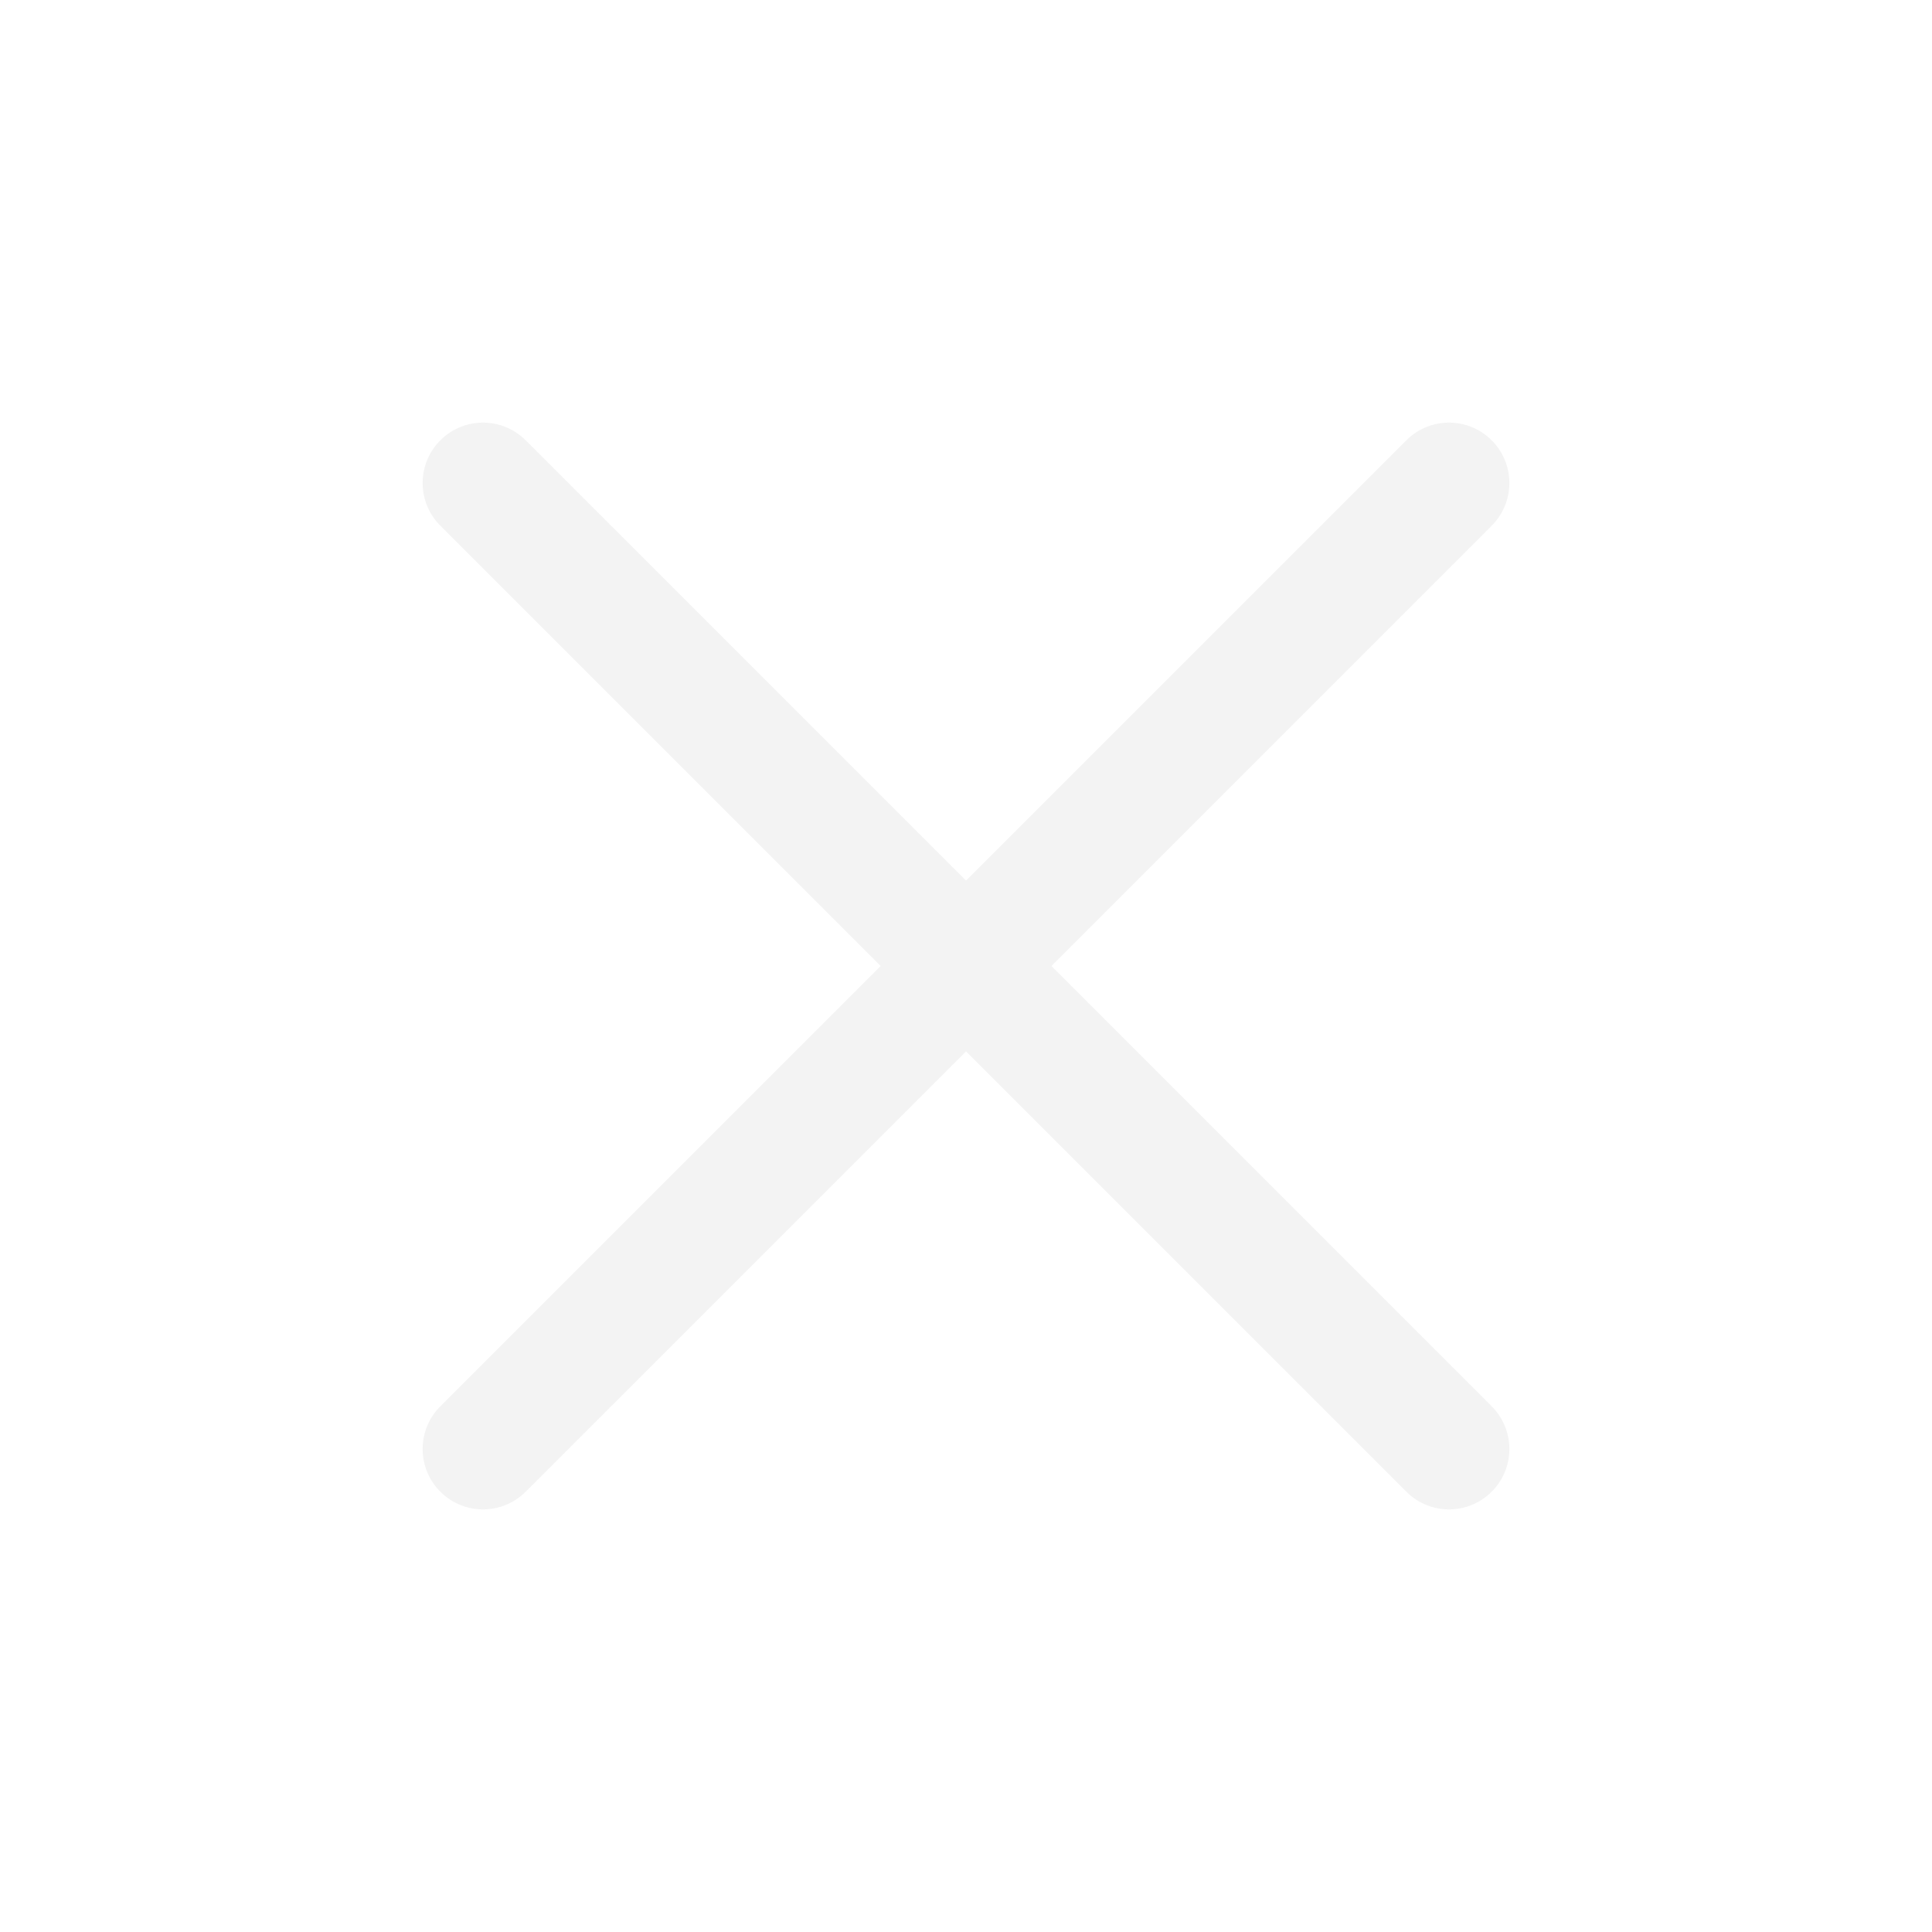
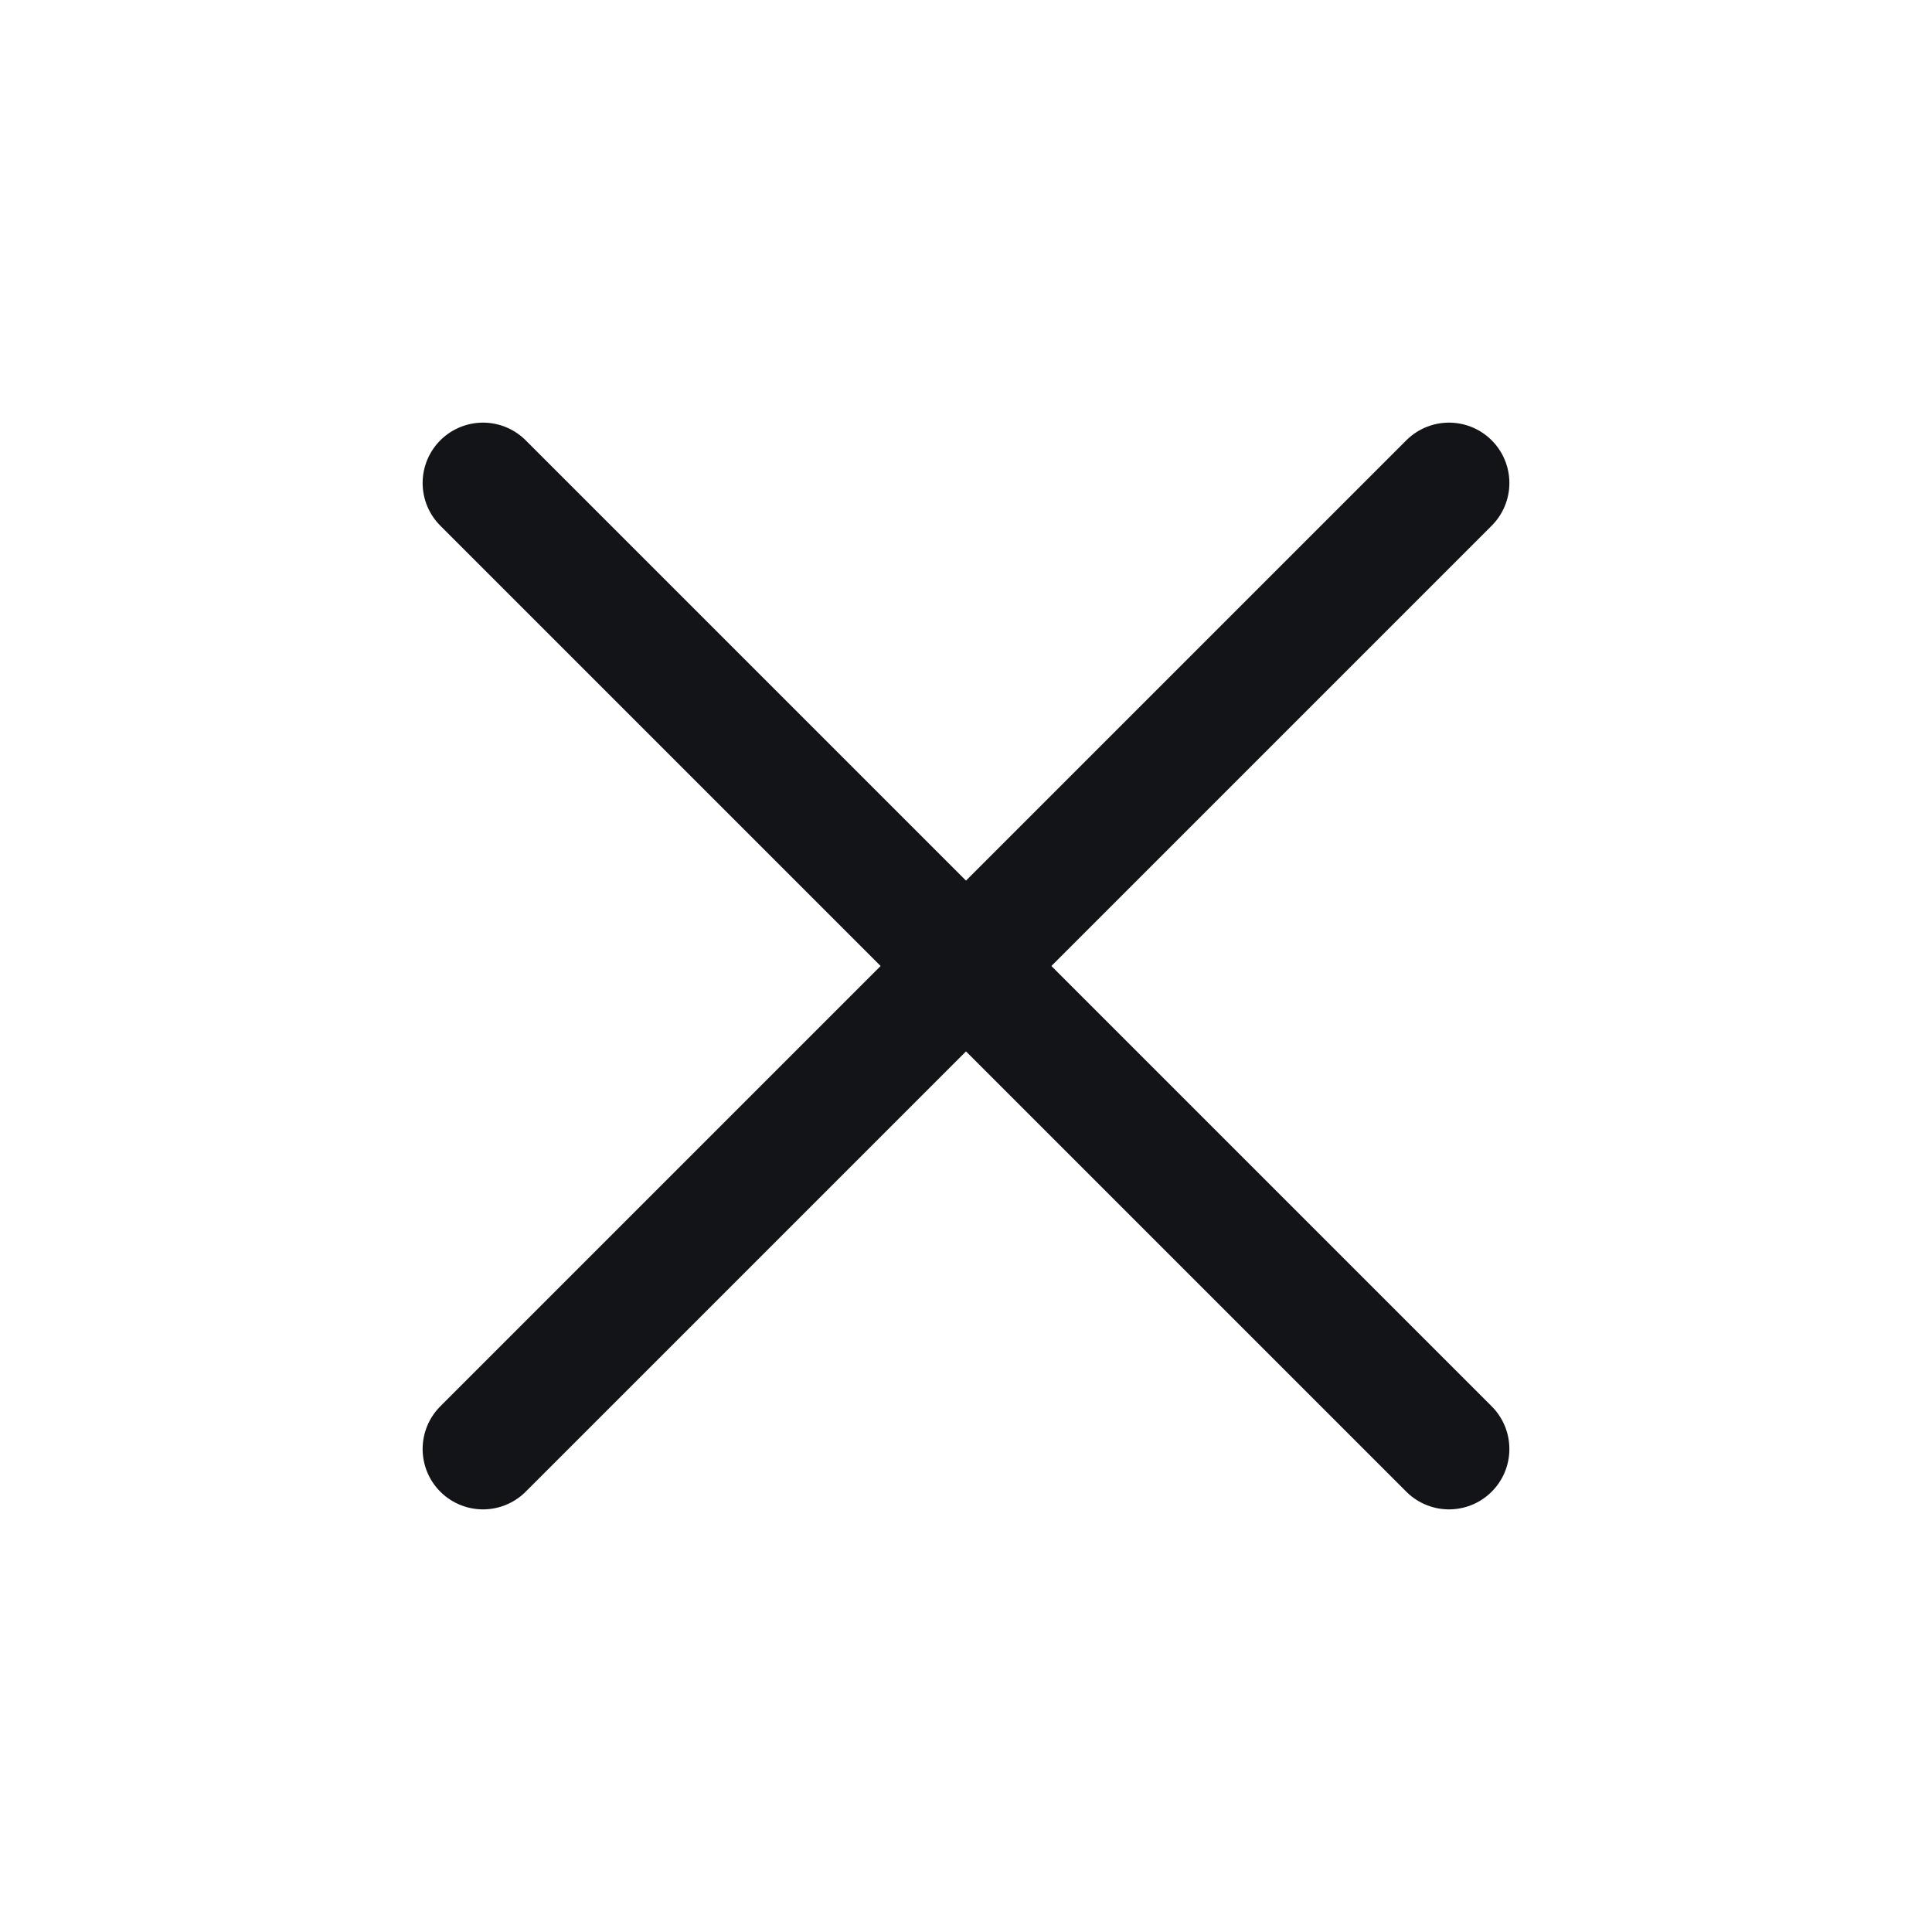
<svg xmlns="http://www.w3.org/2000/svg" width="32" height="32" viewBox="0 0 32 32" fill="none">
-   <path d="M24 8L8 24" stroke="#F3F3F3" stroke-width="2" stroke-linecap="round" stroke-linejoin="round" />
-   <path d="M8 8L24 24" stroke="#F3F3F3" stroke-width="2" stroke-linecap="round" stroke-linejoin="round" />
+   <path d="M24 8L8 24" stroke="#121417" stroke-width="2" stroke-linecap="round" stroke-linejoin="round" />
+   <path d="M8 8L24 24" stroke="#121417" stroke-width="2" stroke-linecap="round" stroke-linejoin="round" />
</svg>
